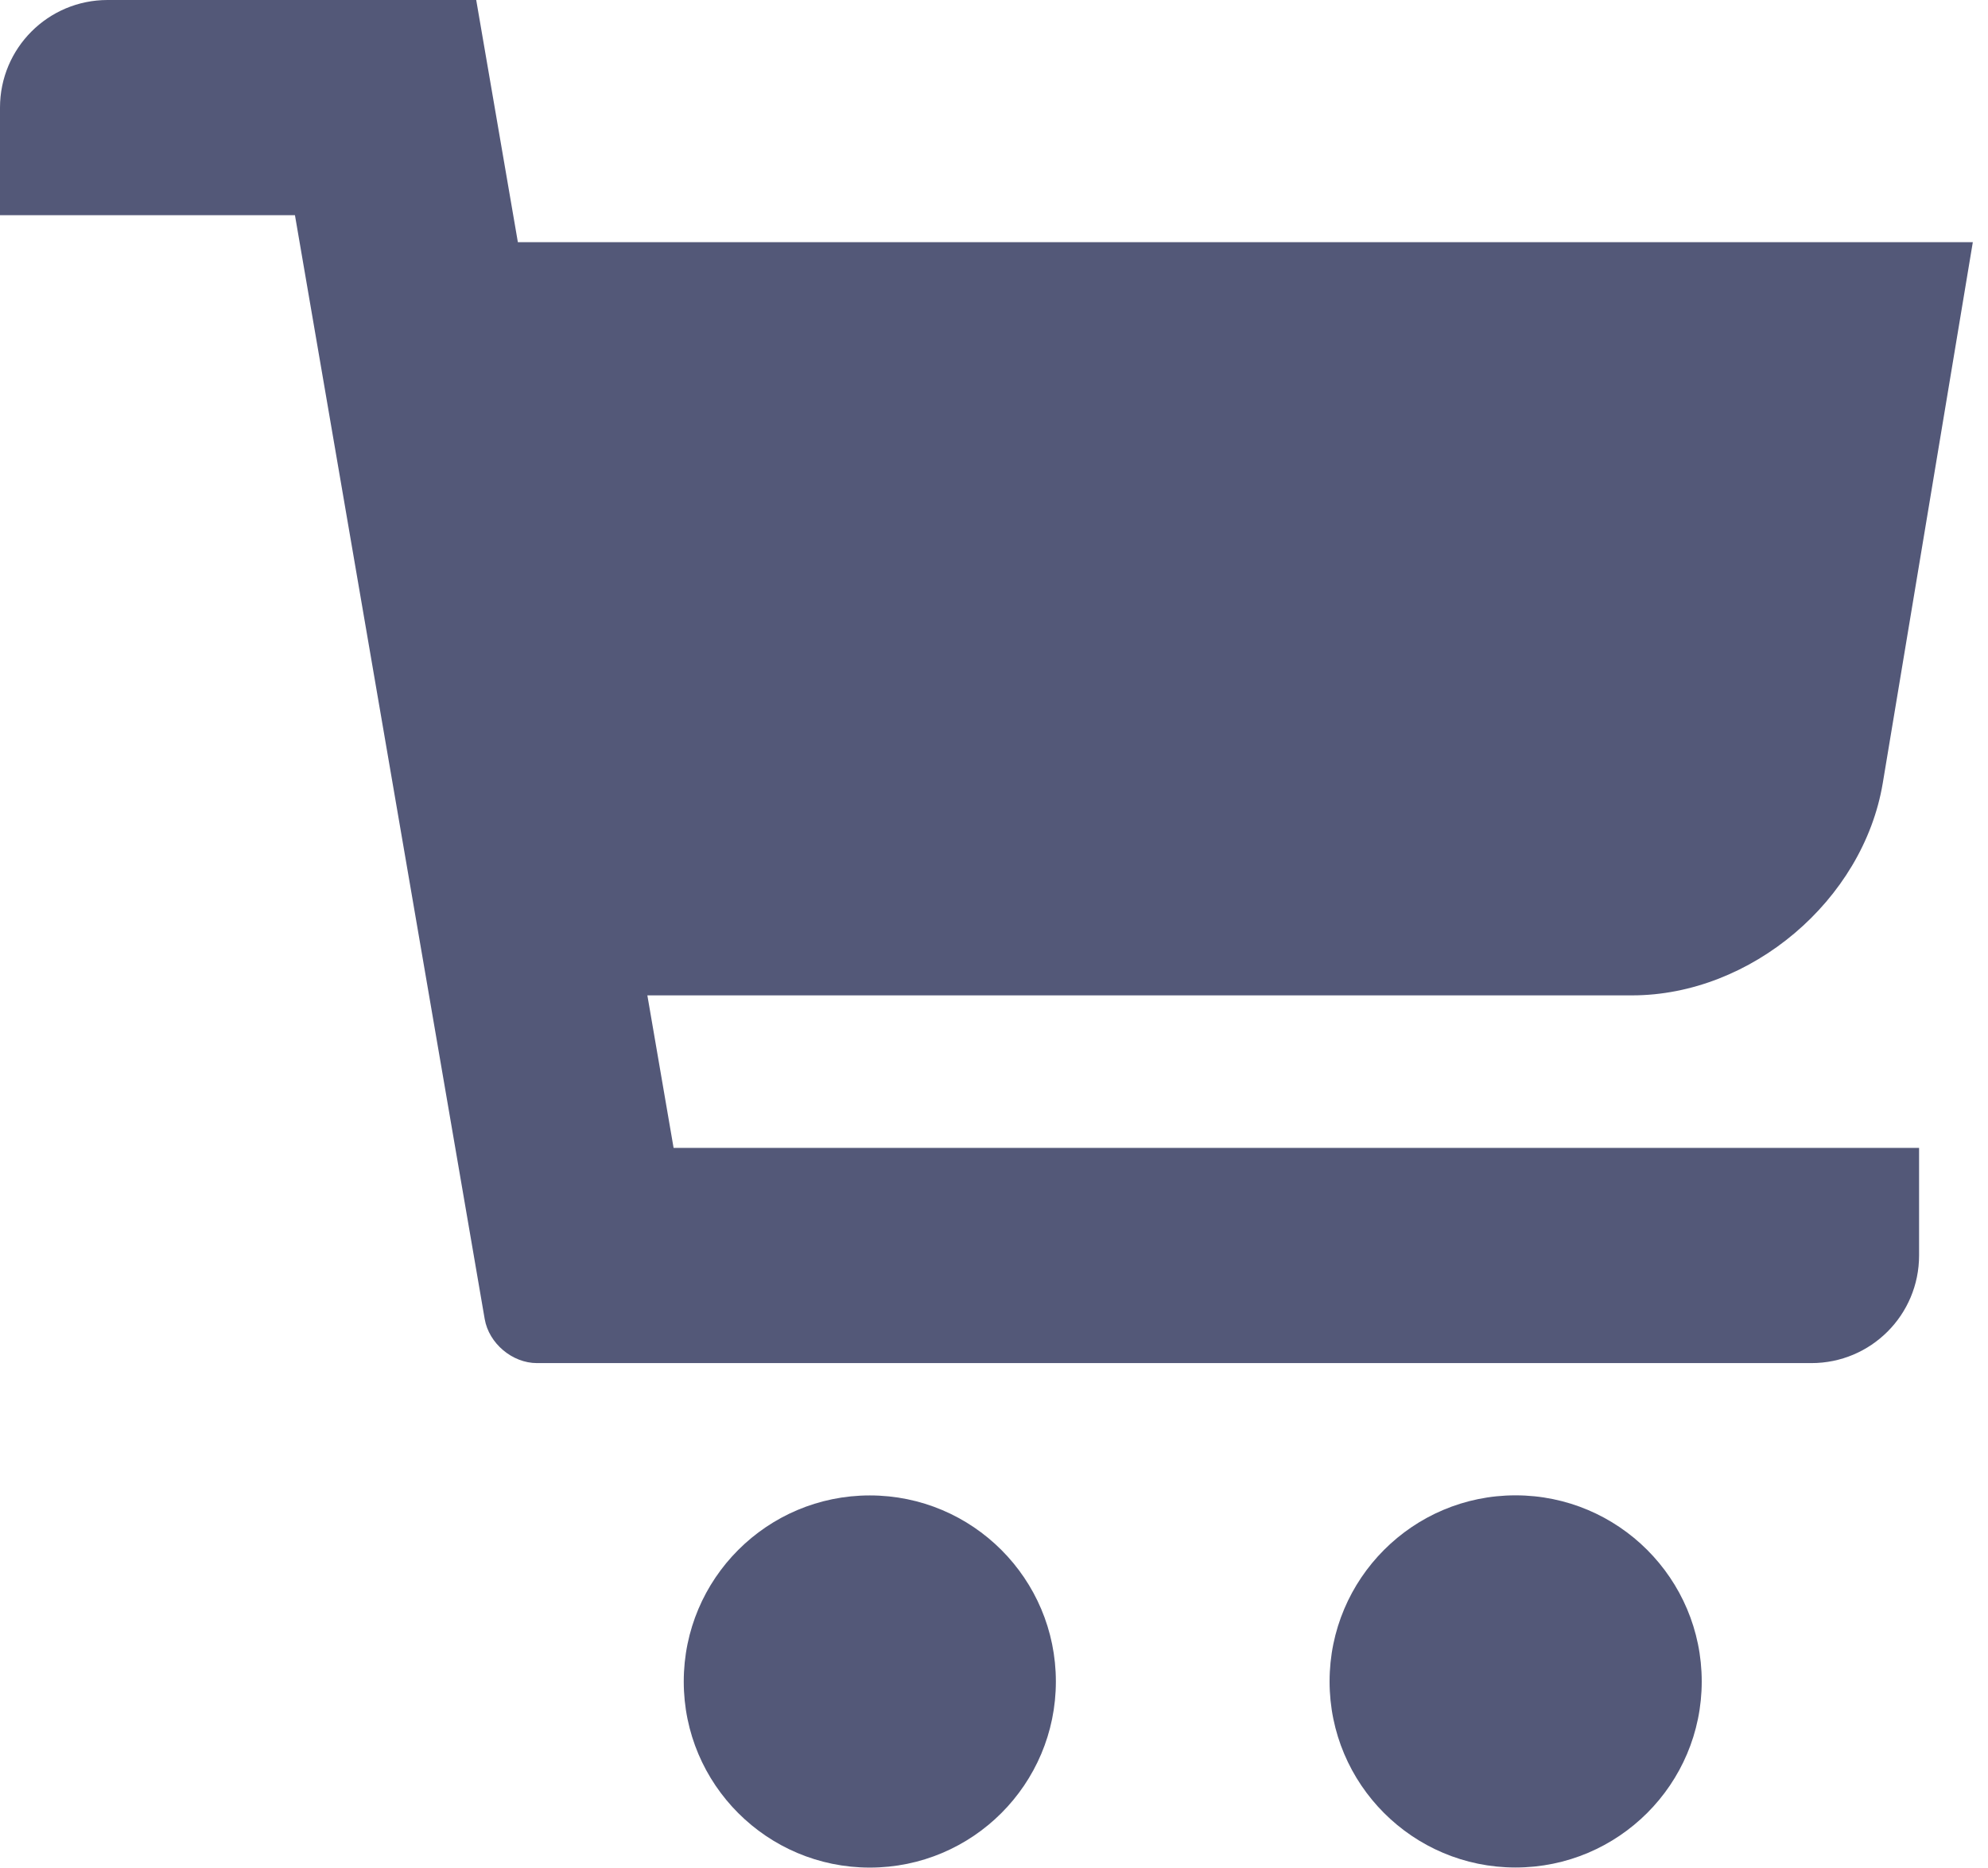
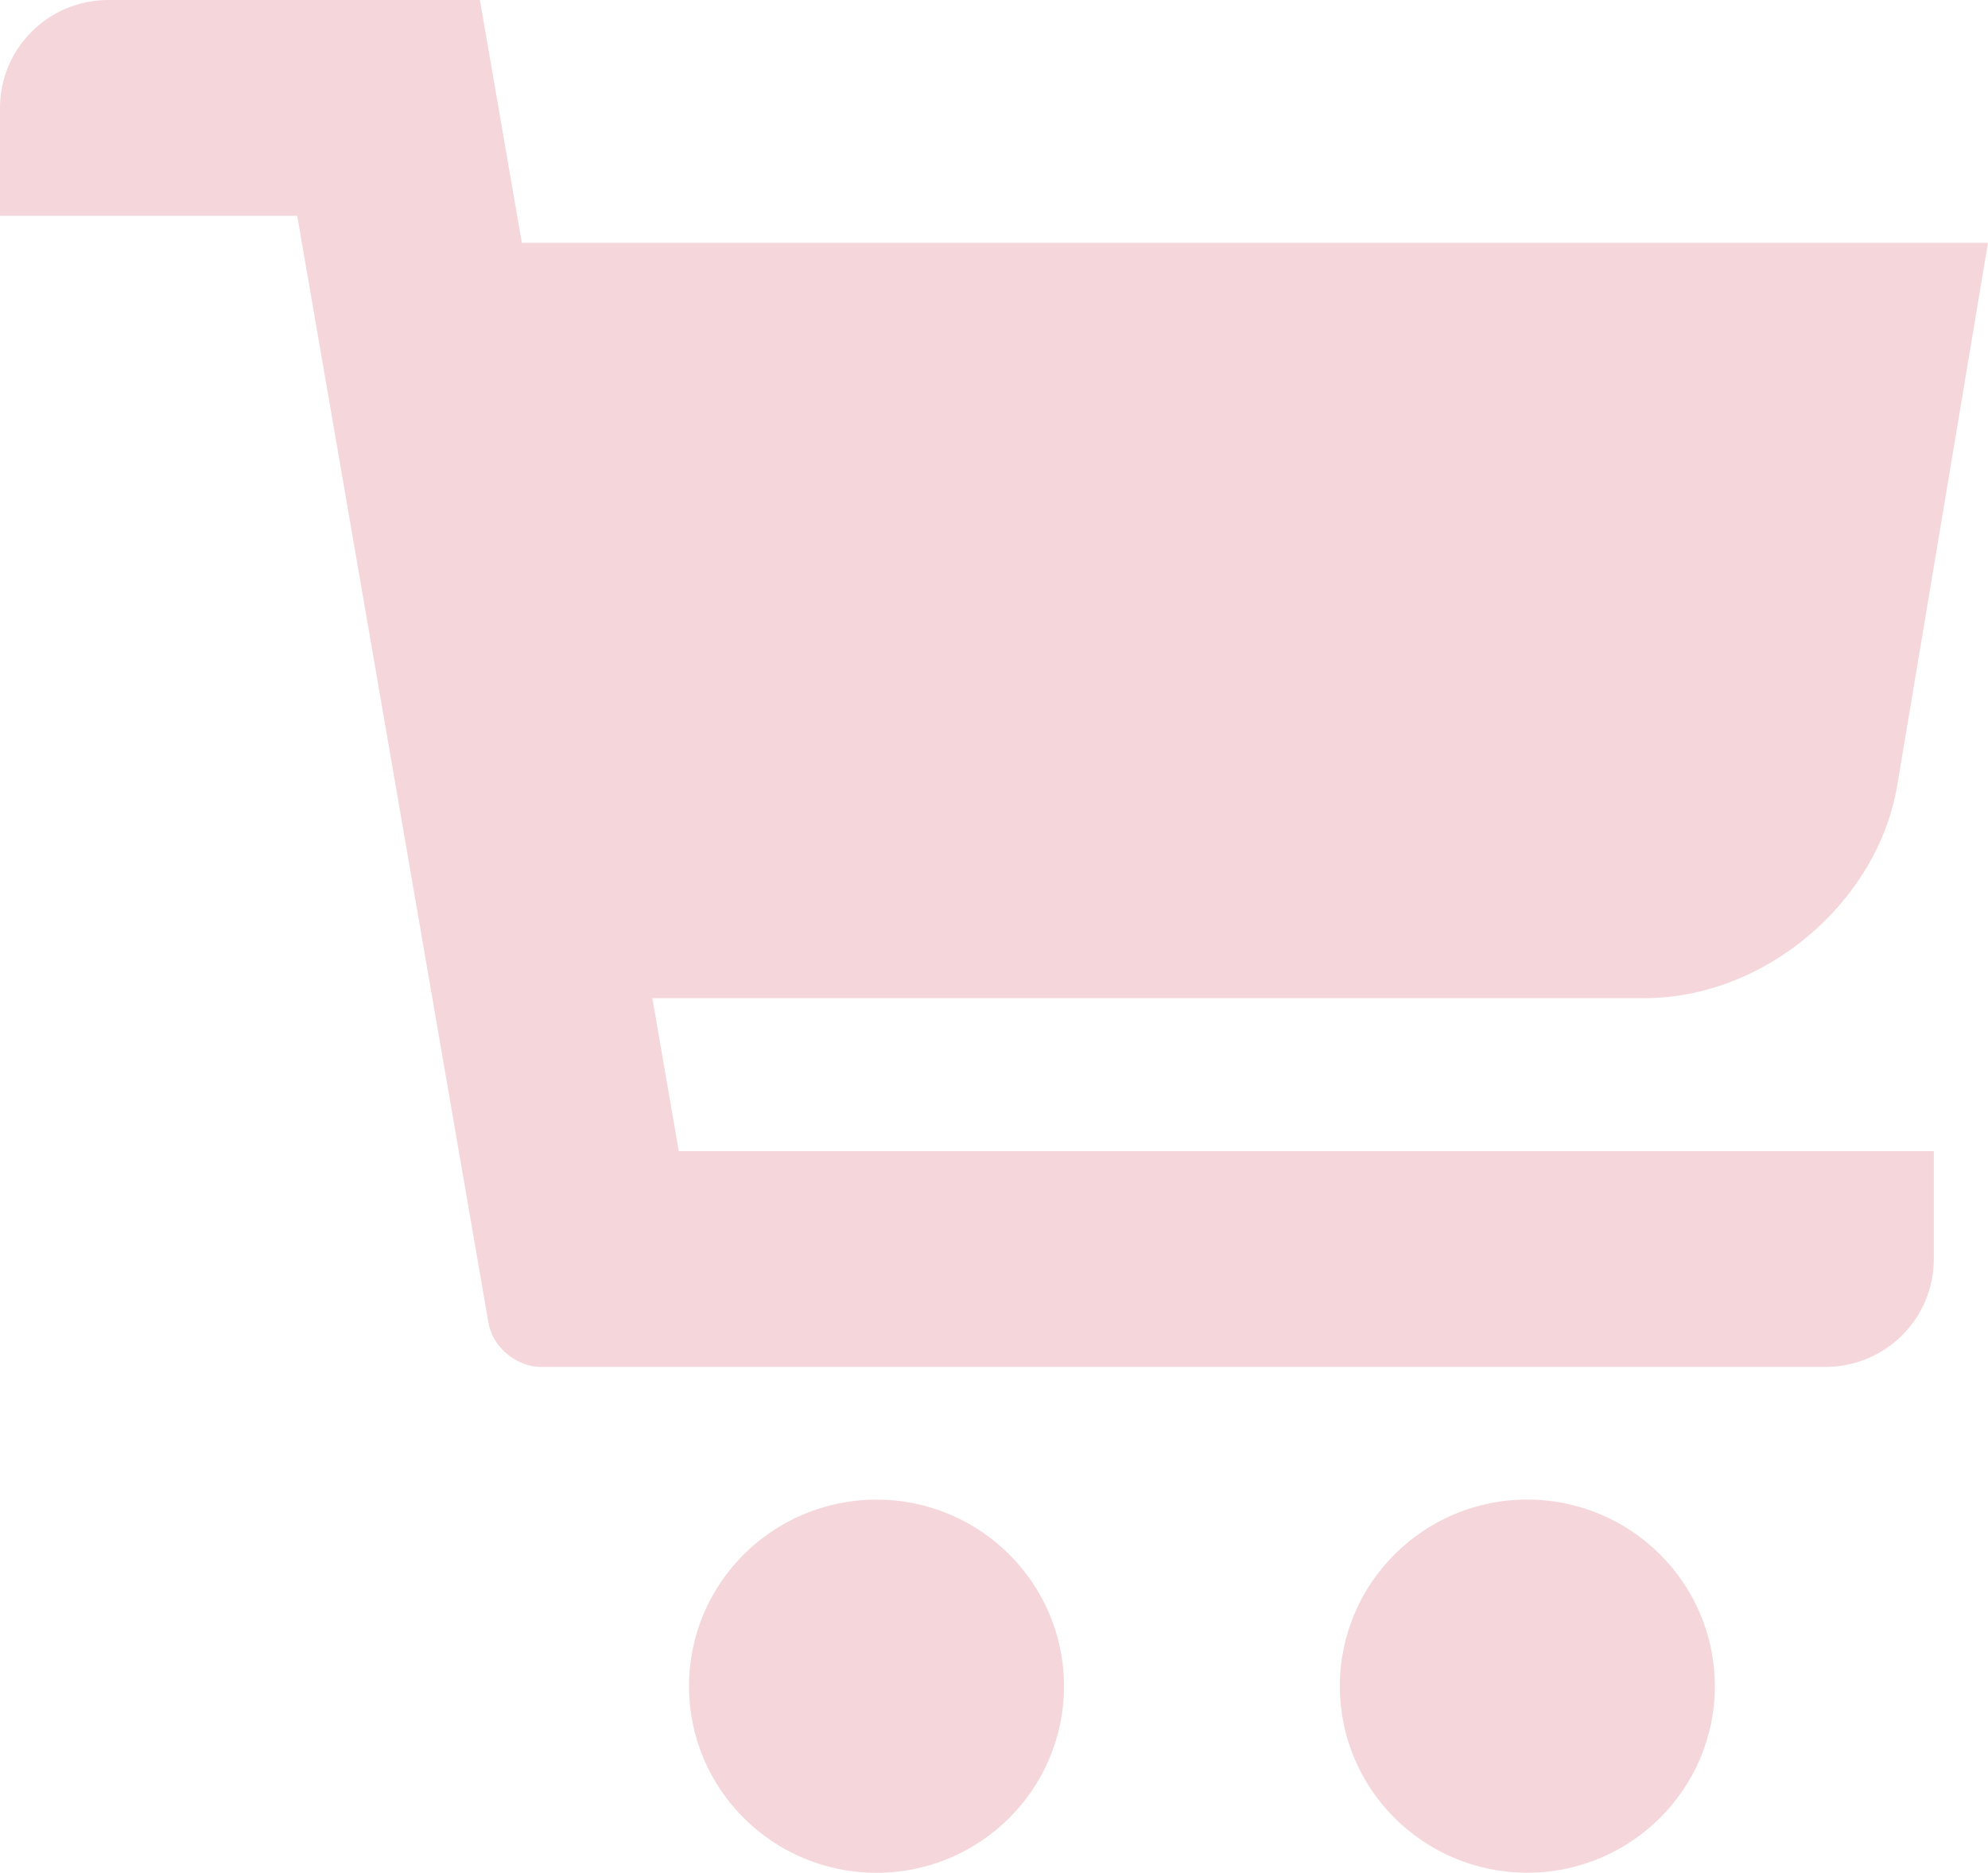
- <svg xmlns="http://www.w3.org/2000/svg" width="66" height="62" viewBox="0 0 66 62" fill="none">
-   <path d="M65.496 8.04H17.193L15.81 0H3.571C1.596 0 0 1.599 0 3.573V7.144H9.792L16.092 43.791C16.232 44.598 17.007 45.252 17.827 45.252H60.137C62.113 45.252 63.712 43.655 63.712 41.676V38.108H22.363L21.492 33.044H54.184C58.129 33.044 61.855 29.888 62.506 26L65.496 8.04Z" fill="#535878" />
-   <path d="M28.877 62C32.288 62 35.054 59.234 35.054 55.823C35.054 52.411 32.288 49.645 28.877 49.645C25.465 49.645 22.7 52.411 22.7 55.823C22.7 59.234 25.465 62 28.877 62Z" fill="#535878" />
-   <path d="M44.141 55.821C44.141 59.231 46.905 61.997 50.314 61.997C53.727 61.997 56.496 59.231 56.496 55.821C56.496 52.411 53.727 49.642 50.314 49.642C46.905 49.642 44.141 52.413 44.141 55.821Z" fill="#535878" />
+ <svg xmlns="http://www.w3.org/2000/svg" width="52" height="49" viewBox="0 0 52 49" fill="none">
+   <path d="M52 6.354H13.65L12.553 0H2.836C1.267 0 0 1.264 0 2.824V5.646H7.774L12.776 34.609C12.887 35.247 13.503 35.764 14.154 35.764H47.746C49.314 35.764 50.583 34.502 50.583 32.938V30.118H17.755L17.064 26.116H43.019C46.151 26.116 49.109 23.622 49.626 20.548L52 6.354Z" fill="#F5D7DB" />
+   <path d="M22.927 49C25.635 49 27.831 46.814 27.831 44.118C27.831 41.422 25.635 39.236 22.927 39.236C20.218 39.236 18.022 41.422 18.022 44.118C18.022 46.814 20.218 49 22.927 49Z" fill="#F5D7DB" />
+   <path d="M35.046 44.117C35.046 46.812 37.24 48.998 39.947 48.998C42.656 48.998 44.855 46.812 44.855 44.117C44.855 41.422 42.656 39.234 39.947 39.234C37.24 39.234 35.046 41.423 35.046 44.117Z" fill="#F5D7DB" />
</svg>
